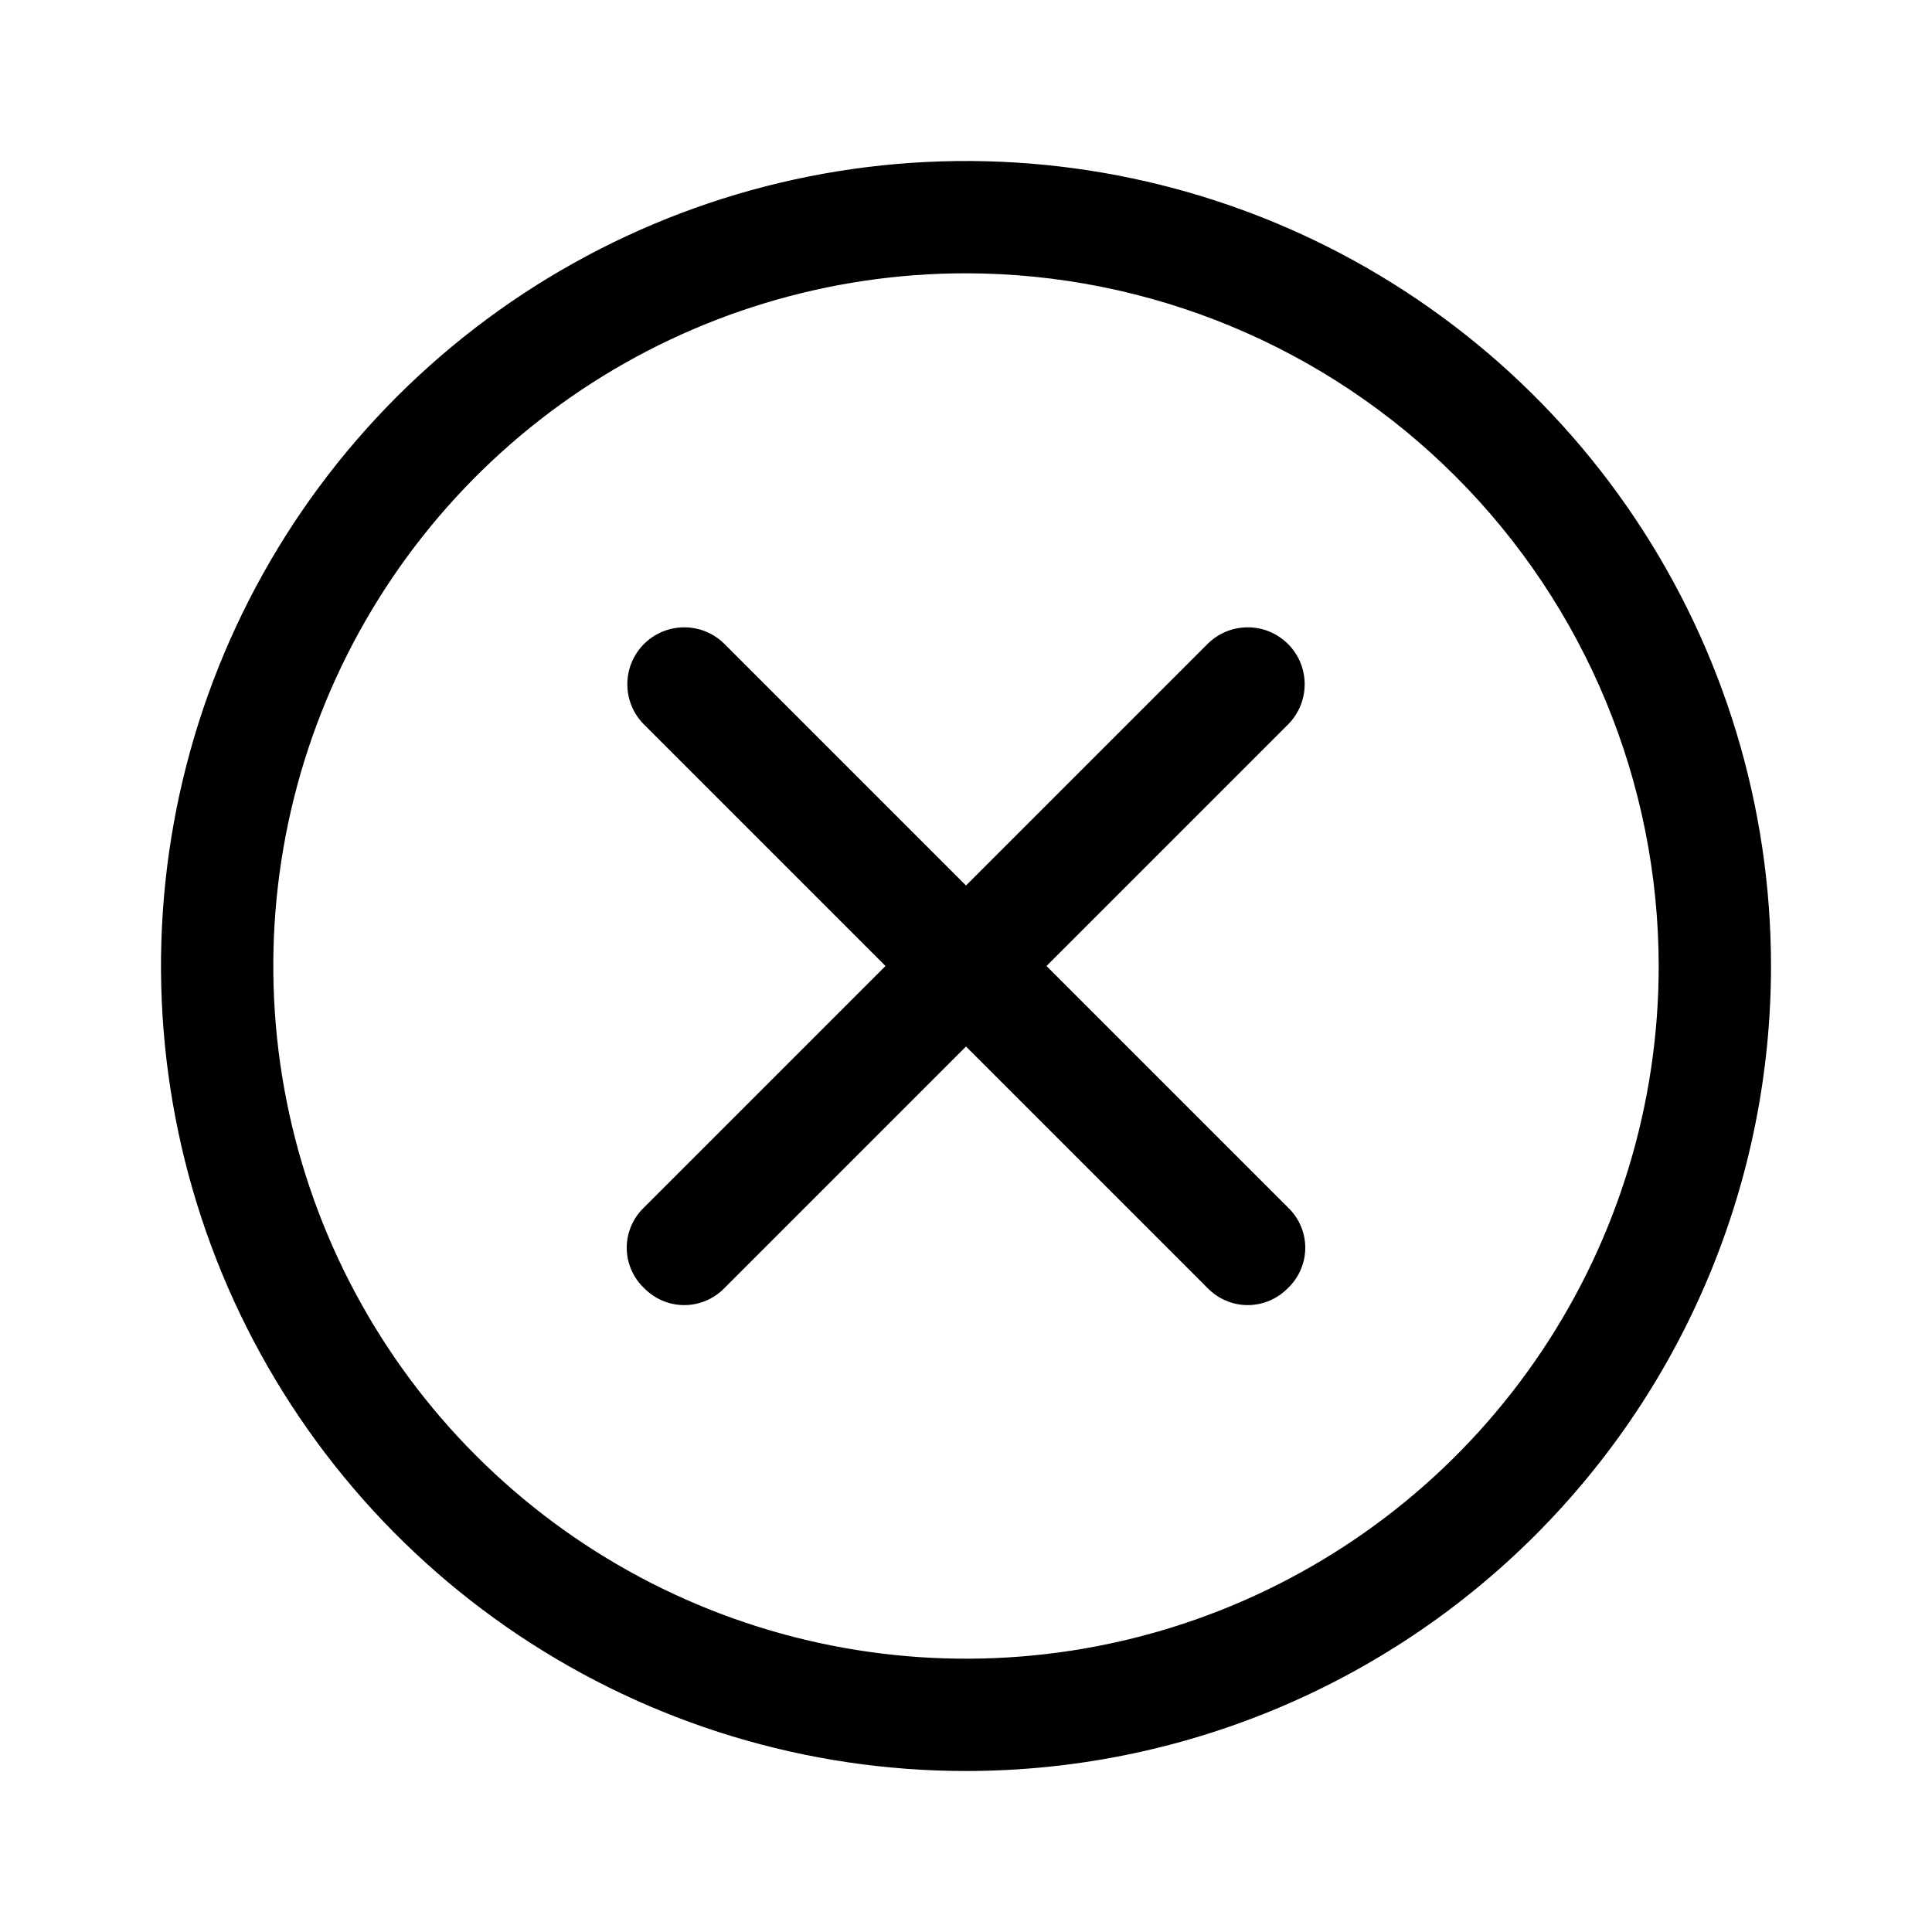
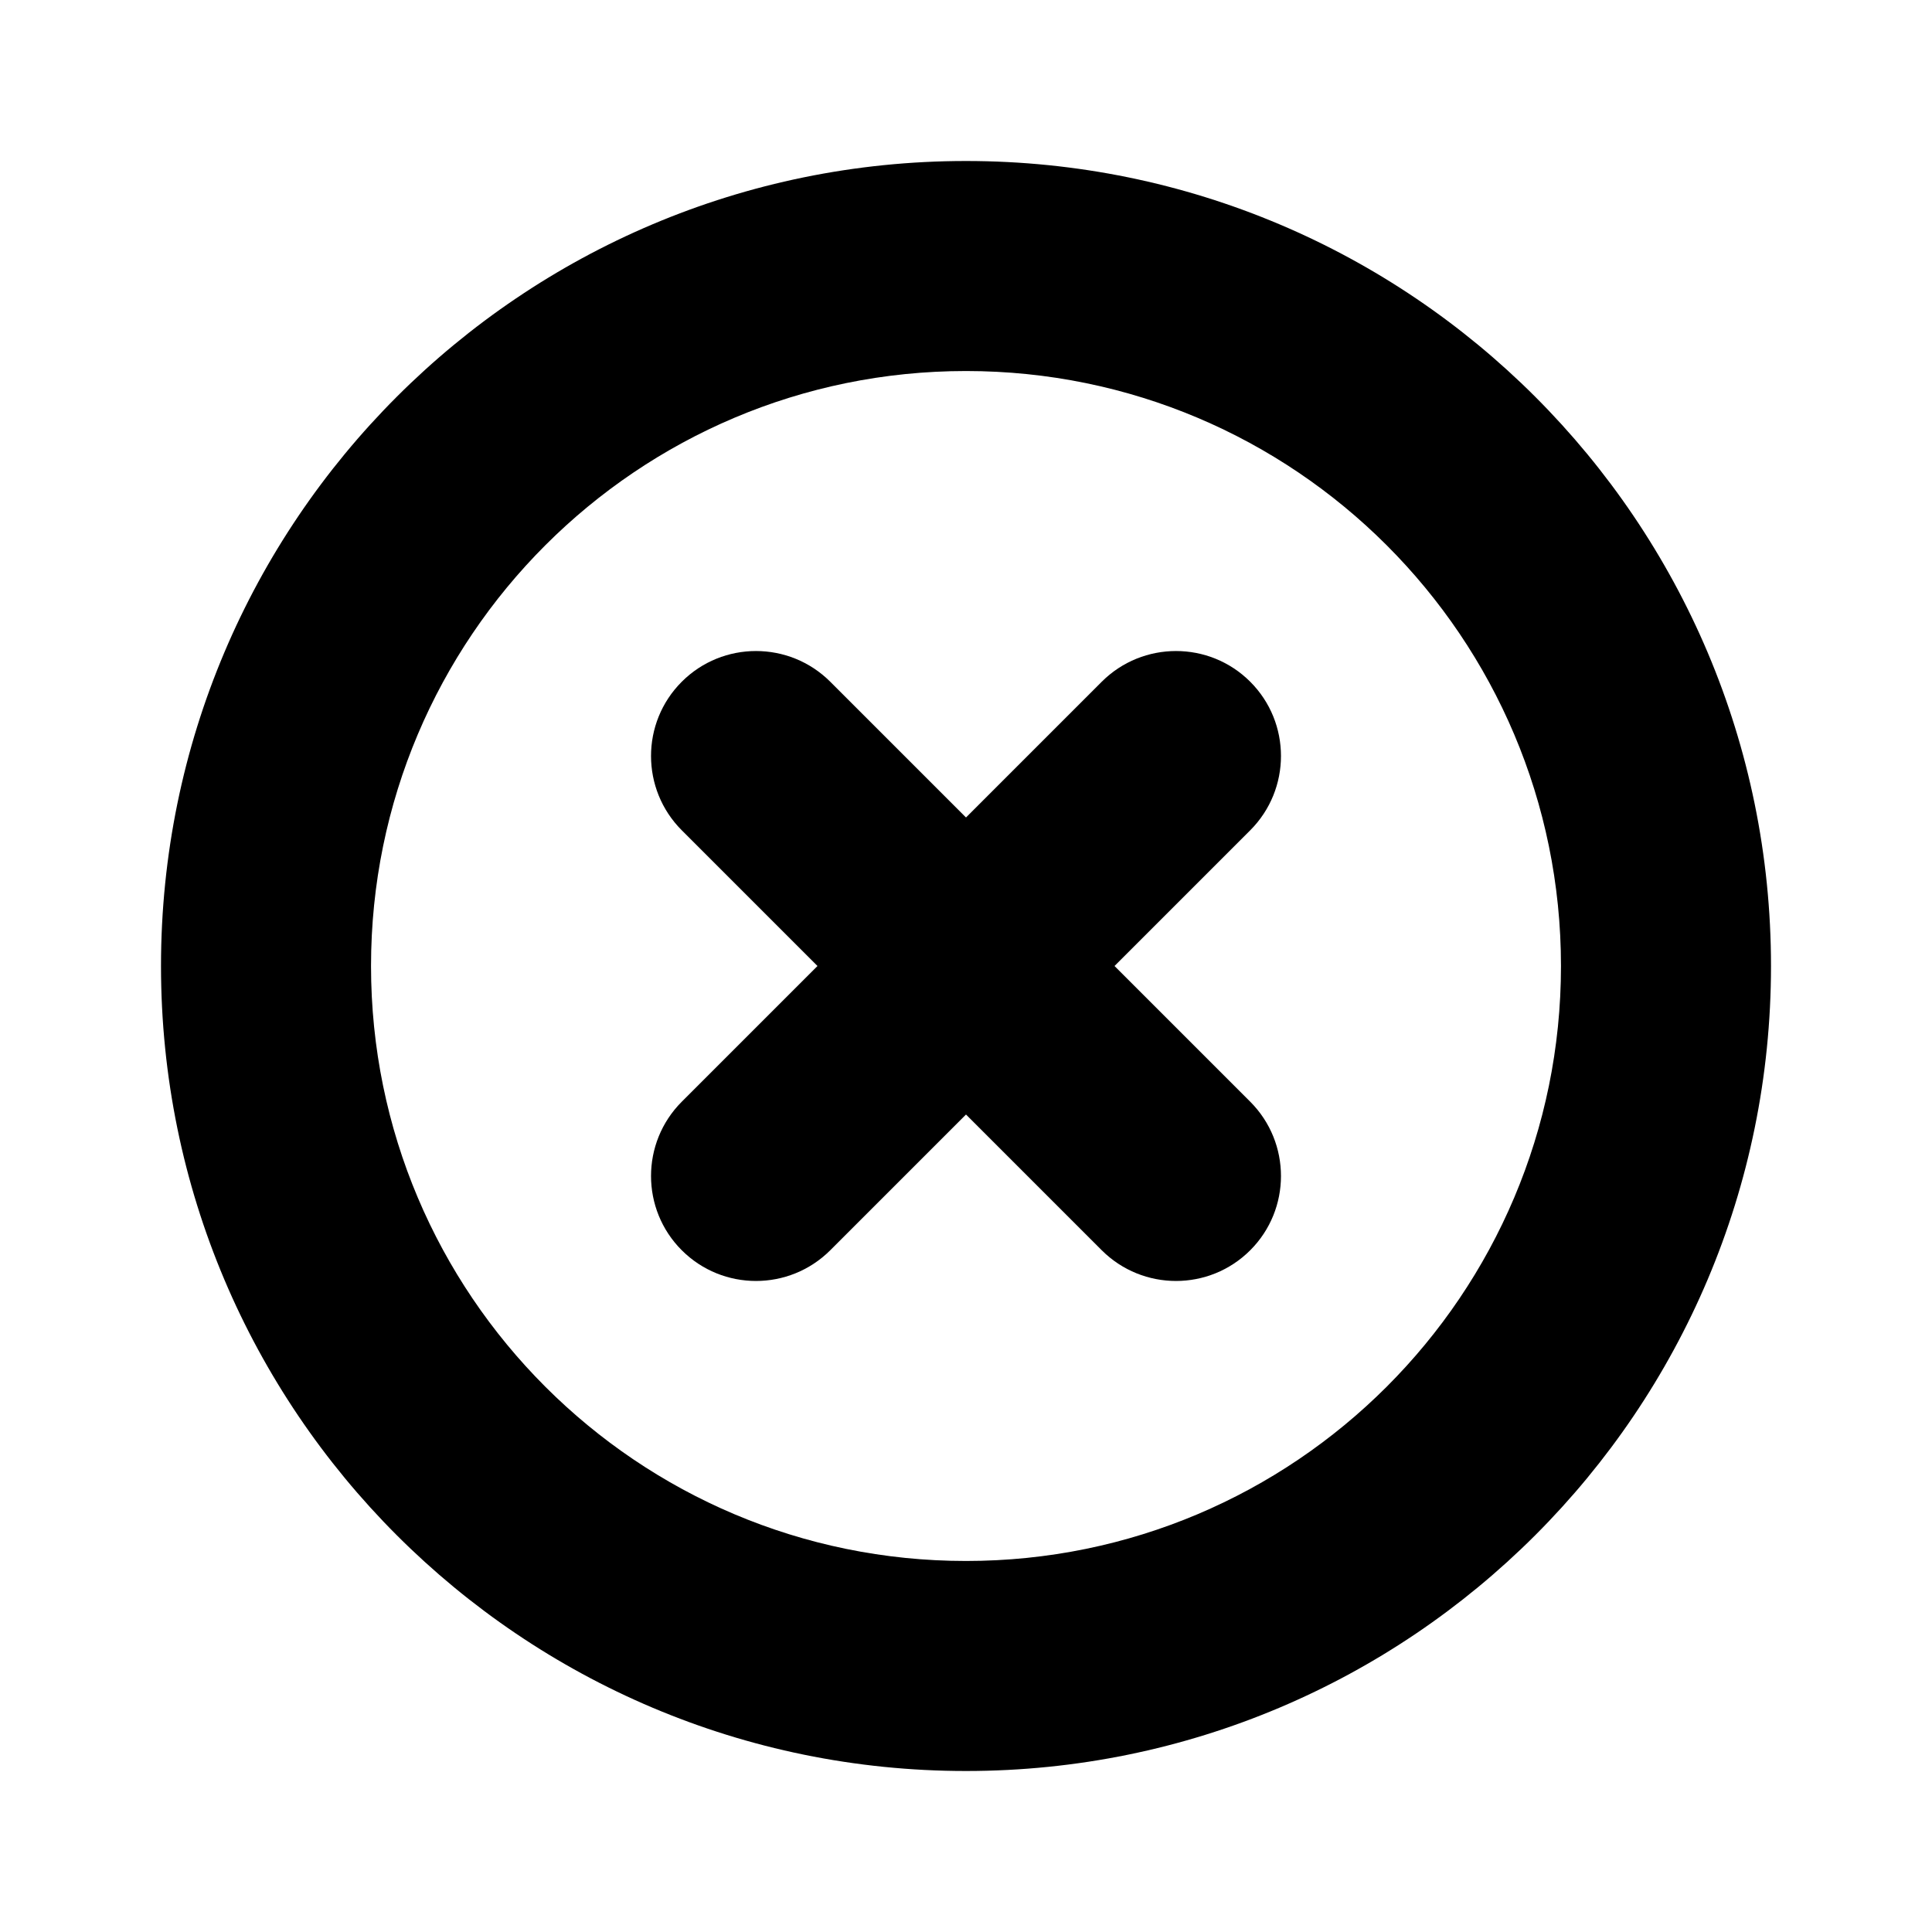
- <svg xmlns="http://www.w3.org/2000/svg" width="48" height="48" viewBox="0 0 48 48" fill="none">
-   <path d="M24 44C20.044 44 16.178 42.827 12.889 40.629C9.6 38.432 7.036 35.308 5.522 31.654C4.009 27.999 3.613 23.978 4.384 20.098C5.156 16.219 7.061 12.655 9.858 9.858C12.655 7.061 16.219 5.156 20.098 4.384C23.978 3.613 27.999 4.009 31.654 5.522C35.308 7.036 38.432 9.6 40.629 12.889C42.827 16.178 44 20.044 44 24C44 29.304 41.893 34.391 38.142 38.142C34.391 41.893 29.304 44 24 44ZM24 6.79C20.596 6.79 17.269 7.799 14.439 9.69C11.608 11.582 9.403 14.269 8.1 17.414C6.797 20.559 6.457 24.019 7.121 27.358C7.785 30.696 9.424 33.763 11.831 36.169C14.238 38.576 17.304 40.215 20.642 40.879C23.981 41.543 27.441 41.203 30.586 39.9C33.731 38.597 36.419 36.392 38.31 33.561C40.201 30.731 41.21 27.404 41.21 24C41.205 19.437 39.39 15.063 36.163 11.836C32.937 8.61 28.563 6.795 24 6.79Z" fill="black" />
-   <path d="M26 24L32 18C32.131 17.869 32.236 17.713 32.307 17.541C32.378 17.37 32.414 17.186 32.414 17C32.414 16.814 32.378 16.63 32.307 16.459C32.236 16.287 32.131 16.131 32 16C31.869 15.869 31.713 15.764 31.541 15.693C31.37 15.622 31.186 15.586 31 15.586C30.814 15.586 30.63 15.622 30.459 15.693C30.287 15.764 30.131 15.869 30 16L24 22L18 16C17.869 15.869 17.713 15.764 17.541 15.693C17.37 15.622 17.186 15.586 17 15.586C16.814 15.586 16.63 15.622 16.459 15.693C16.287 15.764 16.131 15.869 16 16C15.869 16.131 15.764 16.287 15.693 16.459C15.622 16.63 15.586 16.814 15.586 17C15.586 17.186 15.622 17.37 15.693 17.541C15.764 17.713 15.869 17.869 16 18L22 24L16 30C15.864 30.129 15.757 30.284 15.683 30.456C15.609 30.628 15.571 30.813 15.571 31C15.571 31.187 15.609 31.372 15.683 31.544C15.757 31.716 15.864 31.871 16 32C16.13 32.134 16.285 32.241 16.457 32.314C16.629 32.387 16.813 32.425 17 32.425C17.187 32.425 17.371 32.387 17.543 32.314C17.715 32.241 17.87 32.134 18 32L24 26L30 32C30.13 32.134 30.285 32.241 30.457 32.314C30.629 32.387 30.813 32.425 31 32.425C31.187 32.425 31.371 32.387 31.543 32.314C31.715 32.241 31.87 32.134 32 32C32.136 31.871 32.243 31.716 32.317 31.544C32.391 31.372 32.429 31.187 32.429 31C32.429 30.813 32.391 30.628 32.317 30.456C32.243 30.284 32.136 30.129 32 30L26 24Z" fill="black" />
+ <svg xmlns="http://www.w3.org/2000/svg" width="24" height="24" viewBox="0 0 24 24" fill="none">
+   <path d="M15.531 8.469C16.04 8.978 16.04 9.804 15.531 10.314L13.845 12L15.531 13.686C16.04 14.196 16.04 15.022 15.531 15.531C15.022 16.04 14.196 16.04 13.686 15.531L12 13.845L10.314 15.531C9.804 16.04 8.978 16.04 8.469 15.531C7.96 15.022 7.96 14.196 8.469 13.686L10.155 12L8.469 10.314C7.96 9.804 7.96 8.978 8.469 8.469C8.978 7.96 9.804 7.96 10.314 8.469L12 10.155L13.686 8.469C14.196 7.96 15.022 7.96 15.531 8.469Z" fill="black" />
+   <path fill-rule="evenodd" clip-rule="evenodd" d="M2 12C2 6.477 6.477 2 12 2C17.523 2 22 6.477 22 12C22 17.523 17.523 22 12 22C6.477 22 2 17.523 2 12ZM12 4.609C7.918 4.609 4.609 7.918 4.609 12C4.609 16.082 7.918 19.391 12 19.391C16.082 19.391 19.391 16.082 19.391 12C19.391 7.918 16.082 4.609 12 4.609Z" fill="black" />
</svg>
